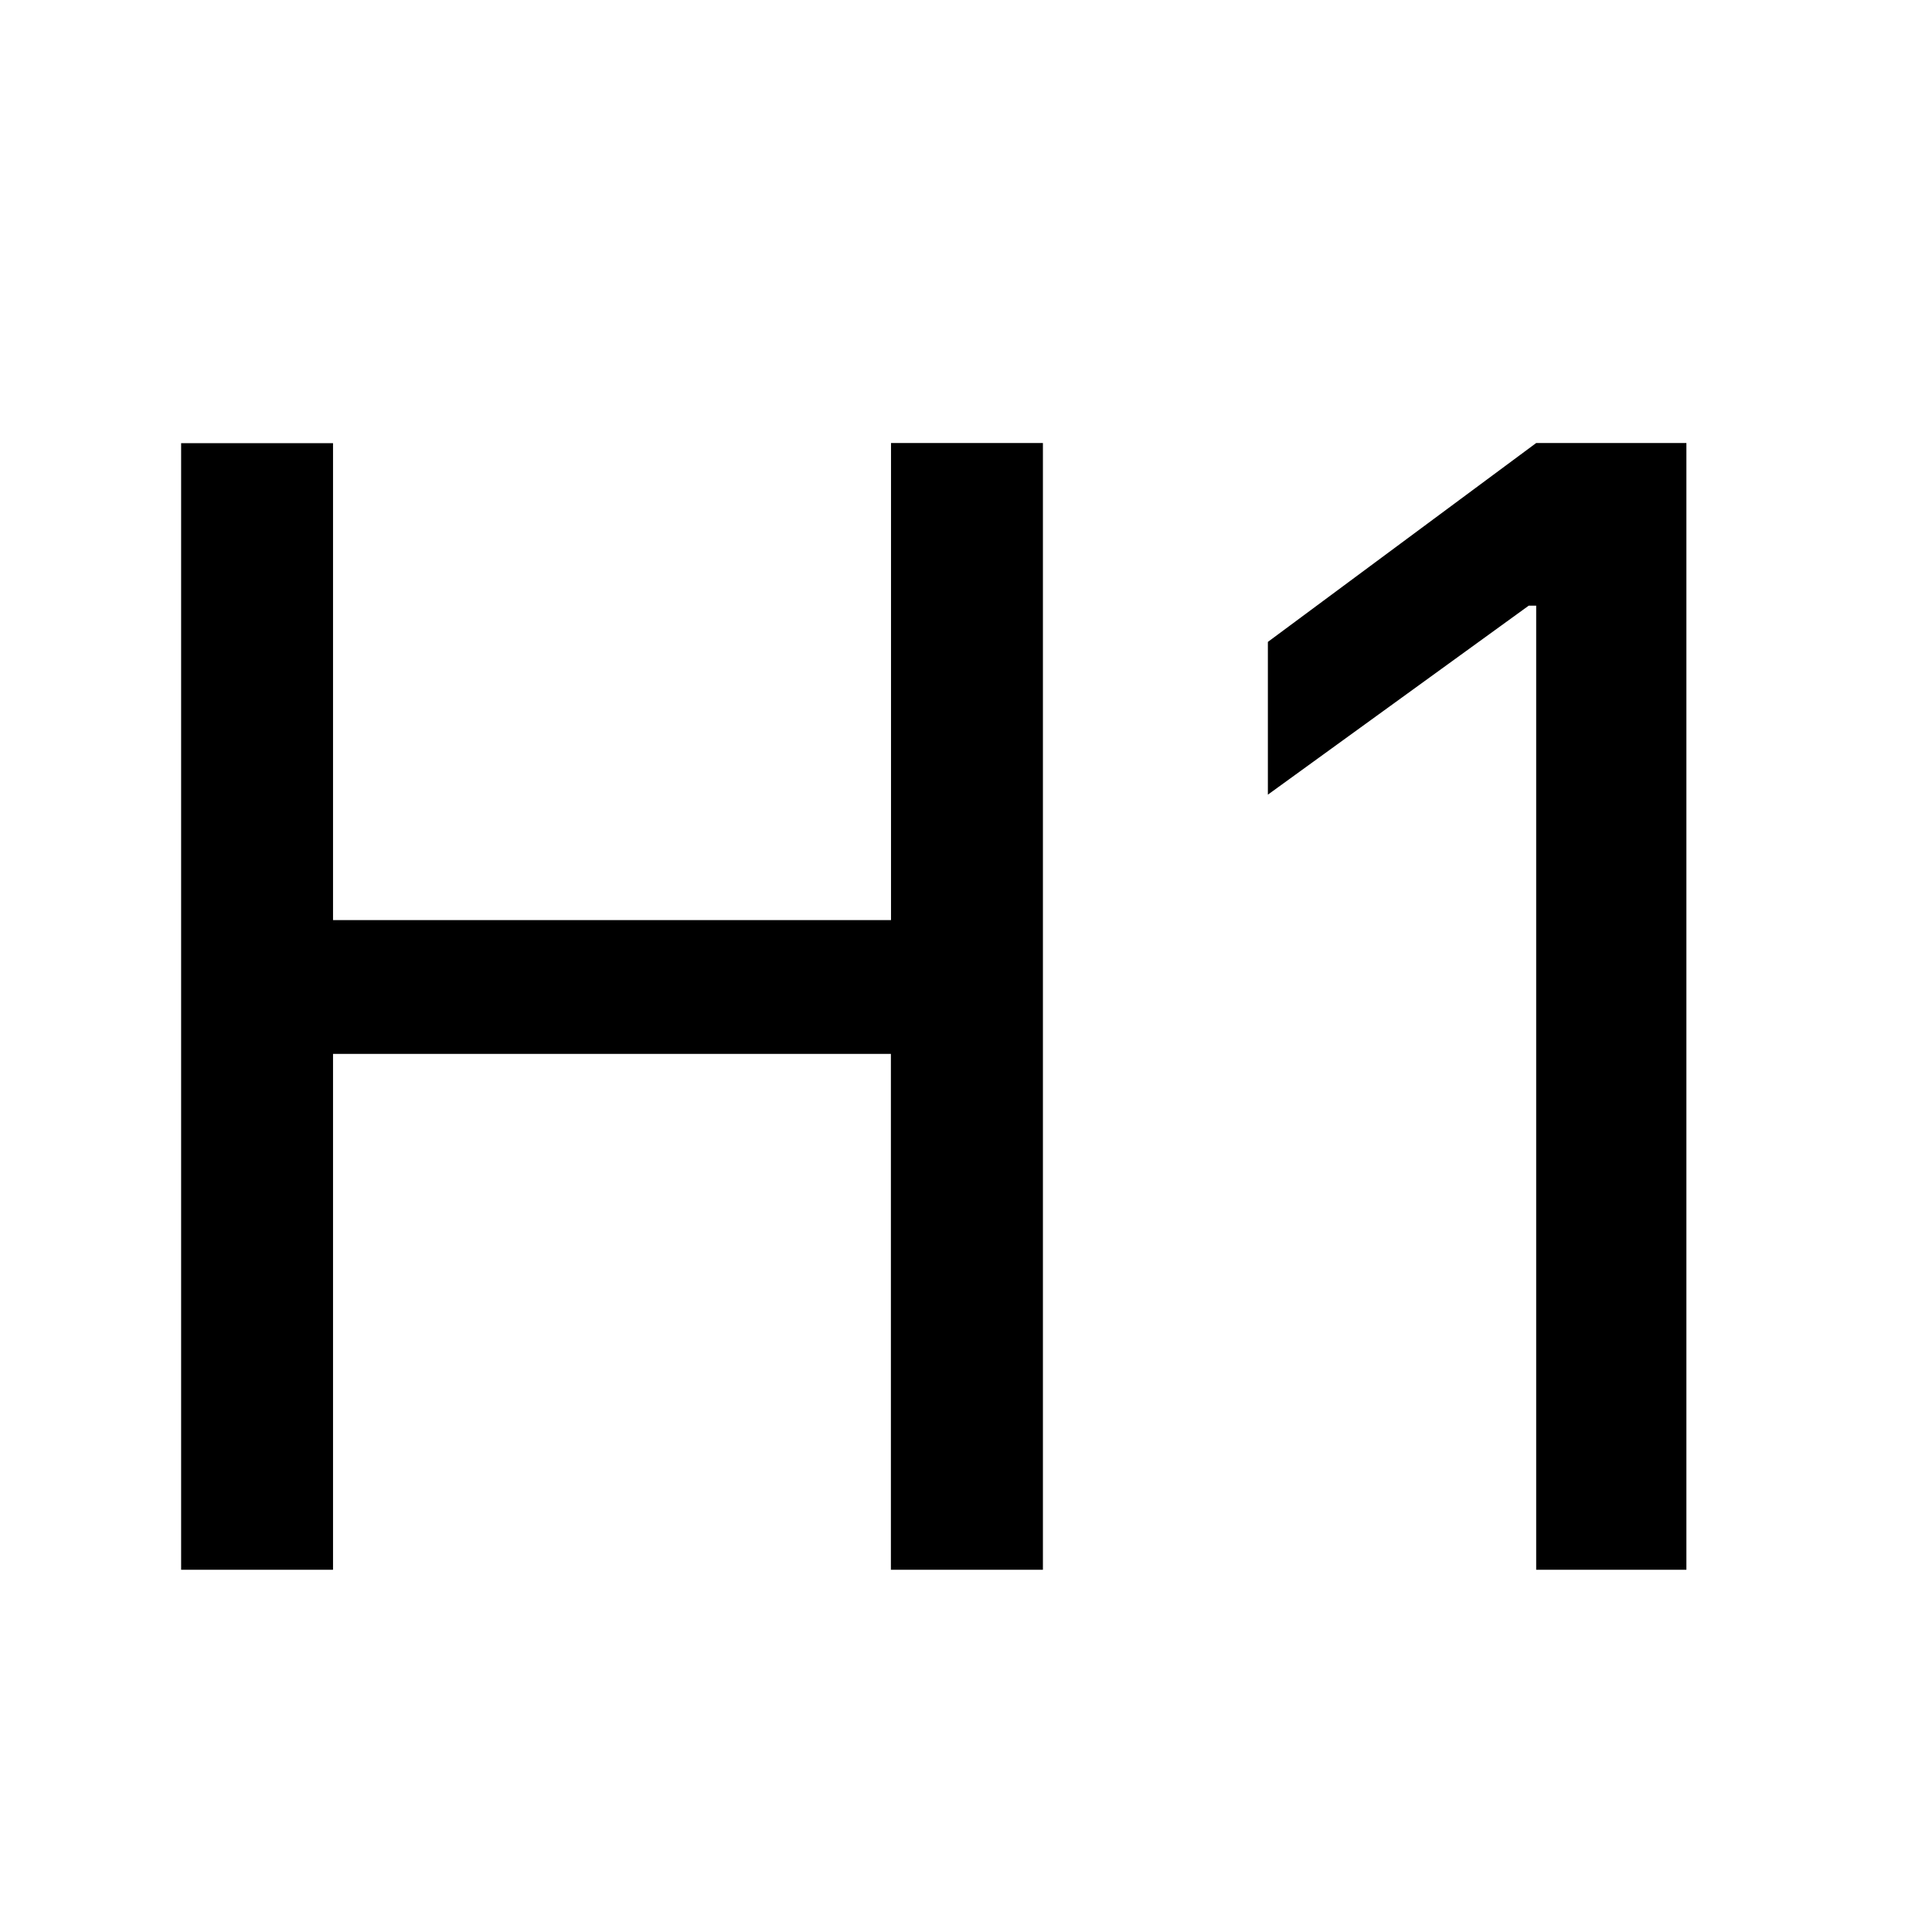
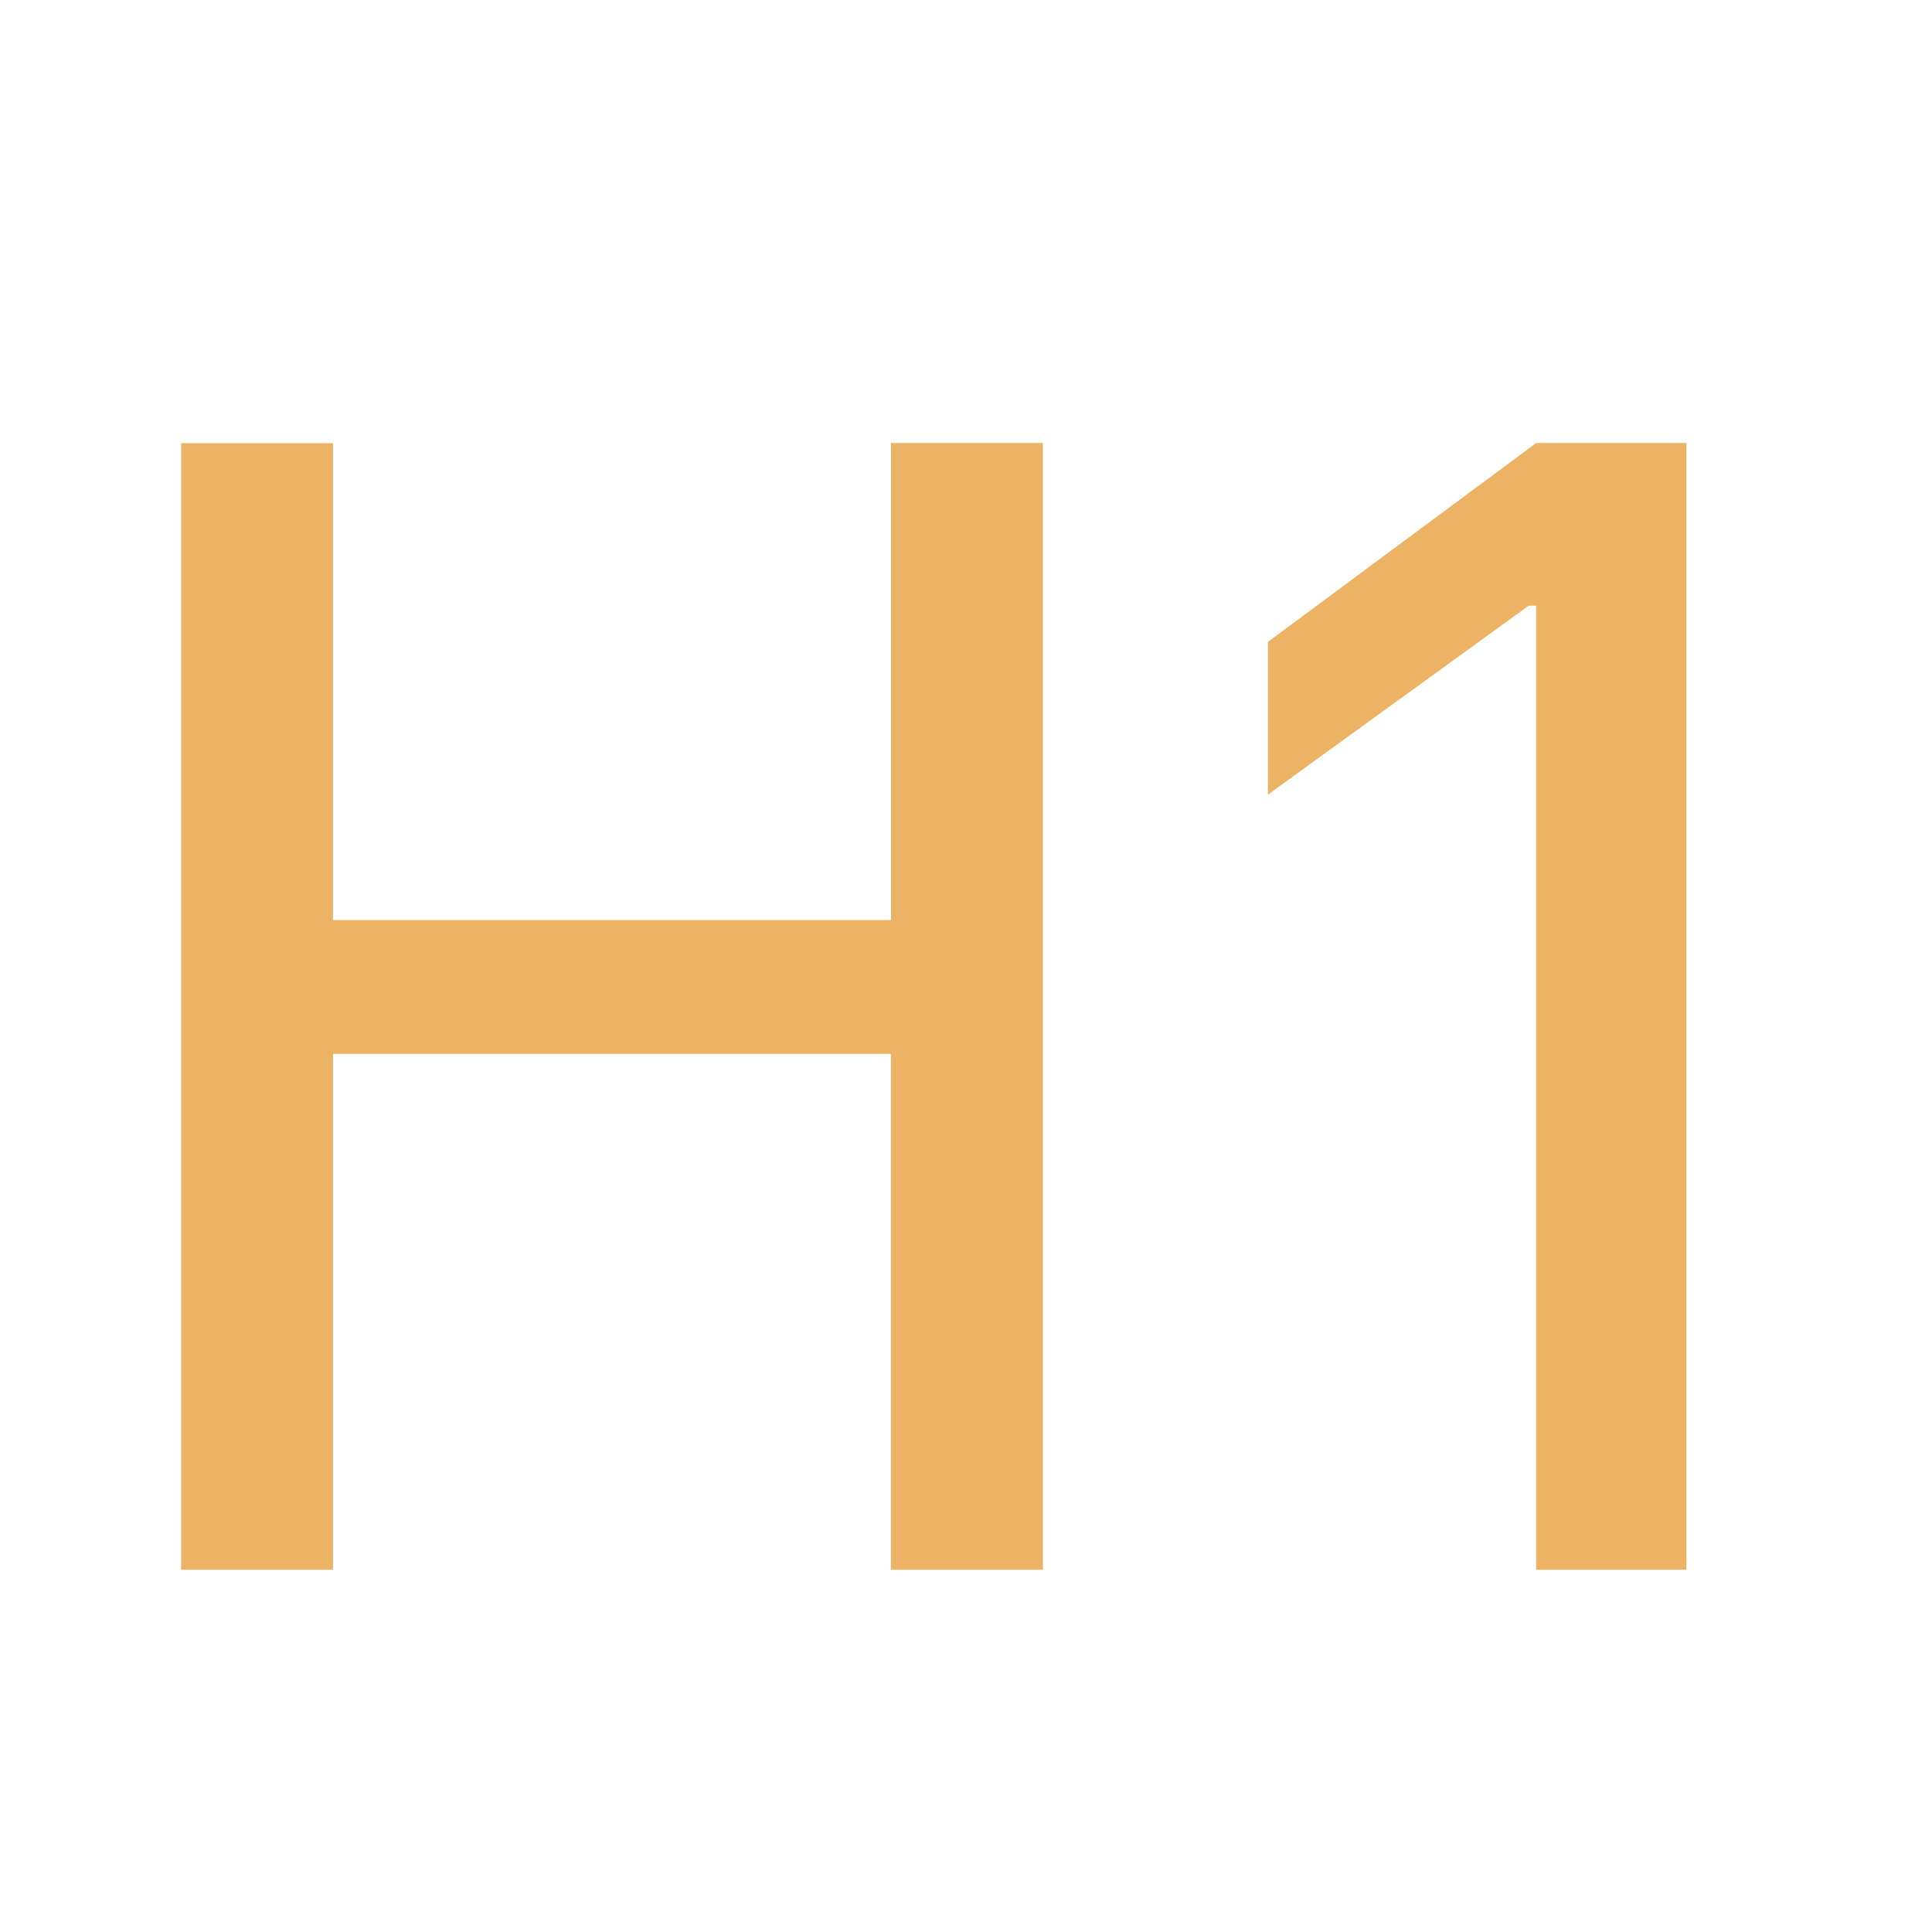
- <svg xmlns="http://www.w3.org/2000/svg" width="16" height="16" fill="currentColor" class="bi bi-type-h1" viewBox="0 0 16 16">
+ <svg xmlns="http://www.w3.org/2000/svg" width="16" height="16" fill="#ECB365" class="bi bi-type-h1" viewBox="0 0 16 16">
  <path d="M8.637 13V3.669H7.379V7.62H2.758V3.67H1.5V13h1.258V8.728h4.62V13h1.259zm5.329 0V3.669h-1.244L10.5 5.316v1.265l2.16-1.565h.062V13h1.244z" />
</svg>
